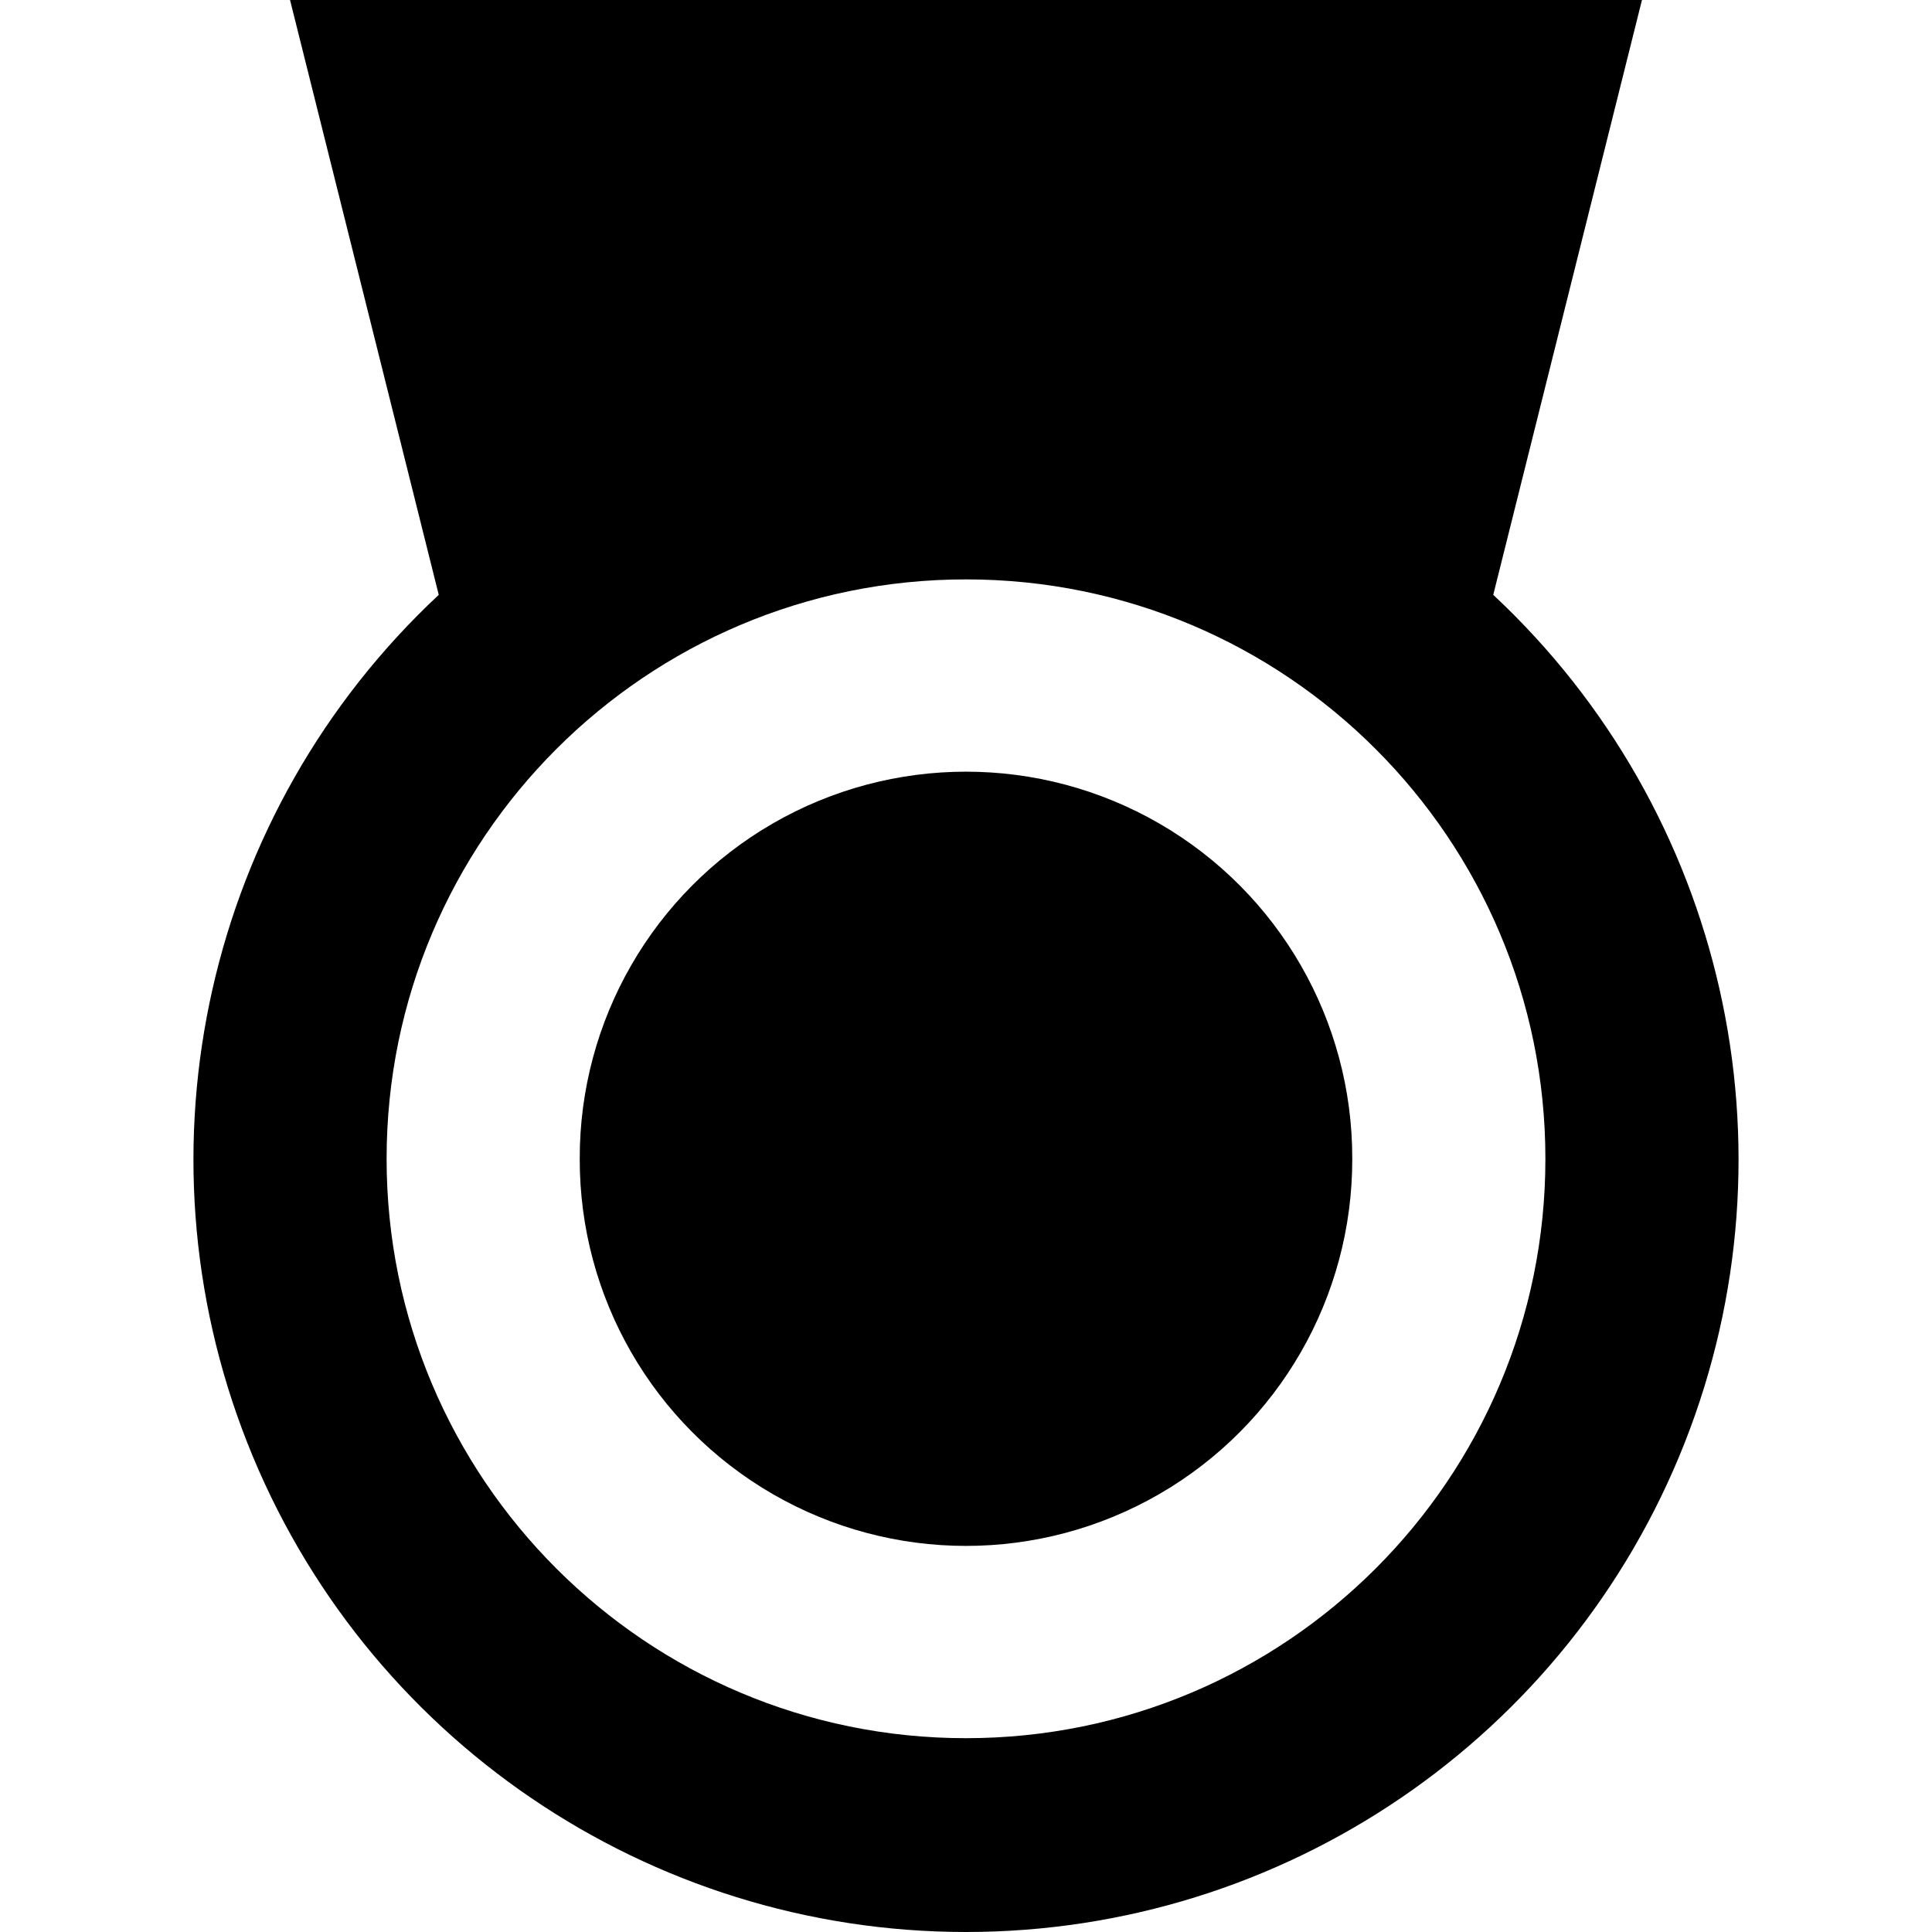
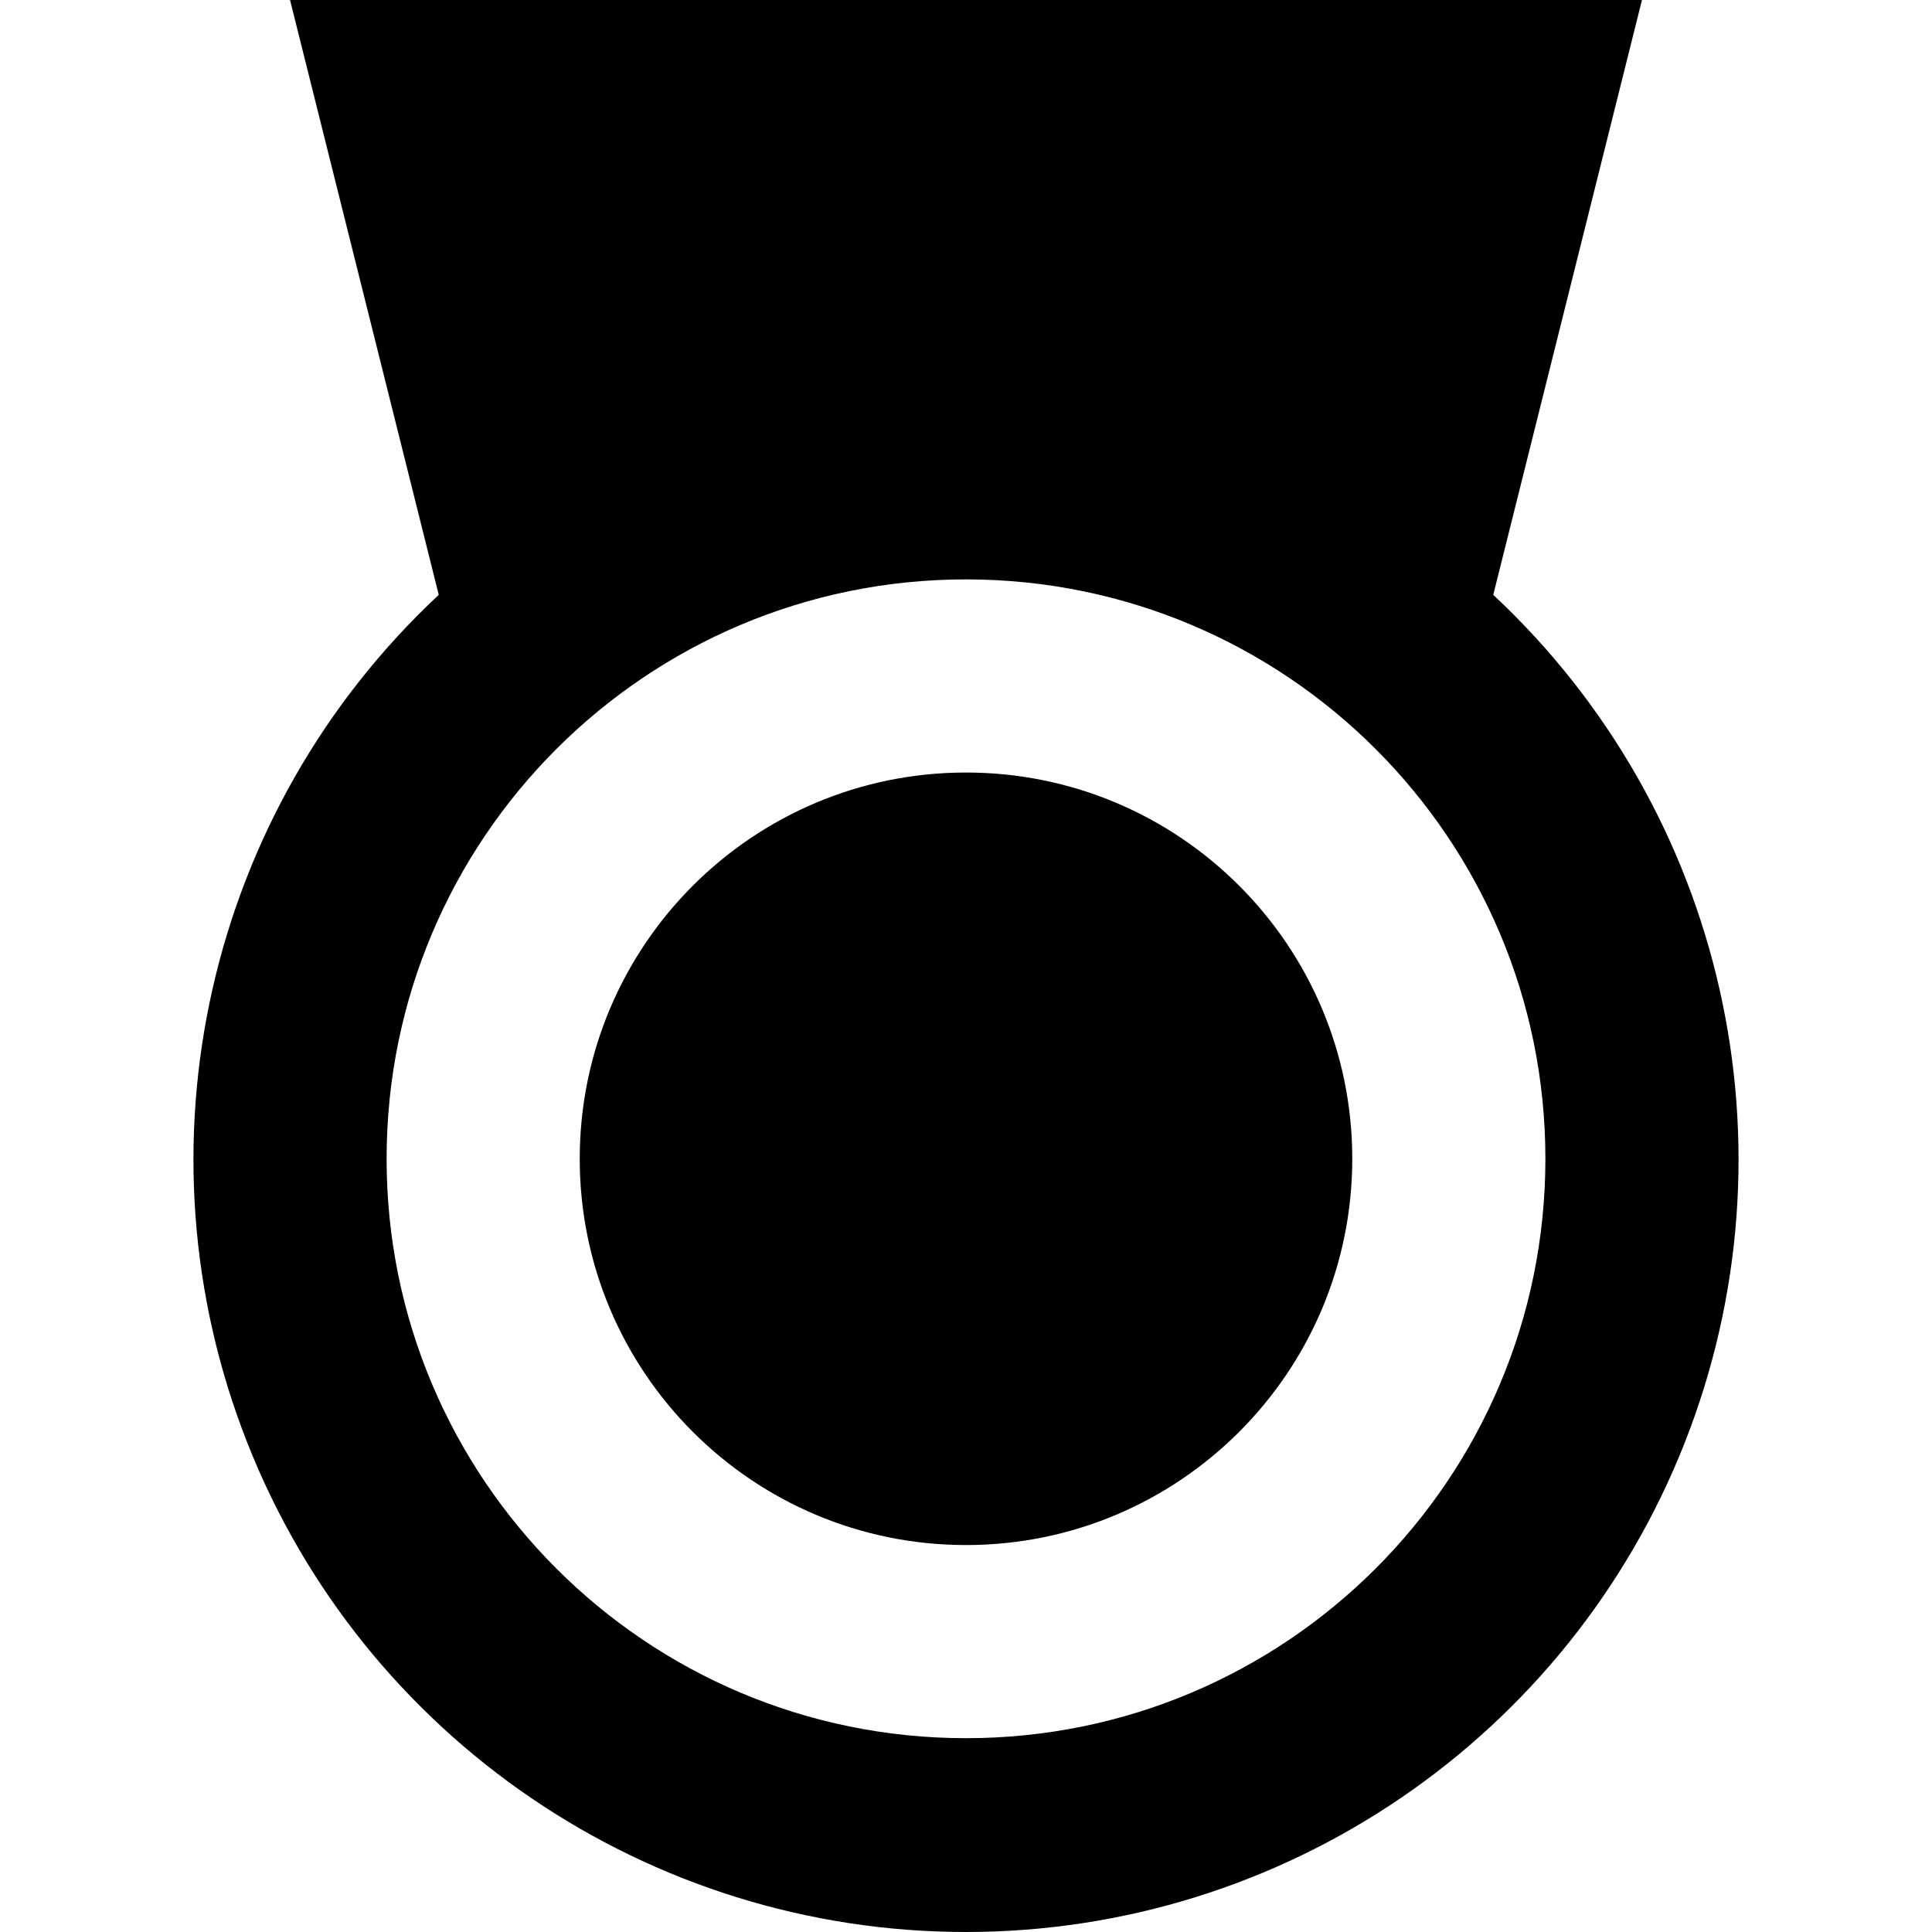
- <svg xmlns="http://www.w3.org/2000/svg" t="1571277415142" class="icon" viewBox="0 0 1024 1024" version="1.1" p-id="17304" width="64" height="64">
+ <svg xmlns="http://www.w3.org/2000/svg" class="icon" viewBox="0 0 1024 1024" width="64" height="64">
  <defs>
-     <style type="text/css" />
+     <style />
  </defs>
-   <path d="M512 614.183m-204.728 0a204.728 204.728 0 1 0 409.455 0 204.728 204.728 0 1 0-409.455 0Z" p-id="17305" />
-   <path d="M791.453 315.28L870.273 0H153.727l78.82 315.28a409.455 409.455 0 1 0 558.906 0zM512 921.274a307.091 307.091 0 1 1 307.091-307.091 307.091 307.091 0 0 1-307.091 307.091z" p-id="17306" />
+   <path d="M307.272 614.183a204.728 204.728 0 1 0 409.456 0 204.728 204.728 0 1 0-409.456 0z" />
+   <path d="M791.453 315.28L870.273 0H153.727l78.82 315.28a409.455 409.455 0 1 0 558.906 0zM512 921.274a307.091 307.091 0 1 1 307.091-307.091A307.091 307.091 0 0 1 512 921.273z" />
</svg>
